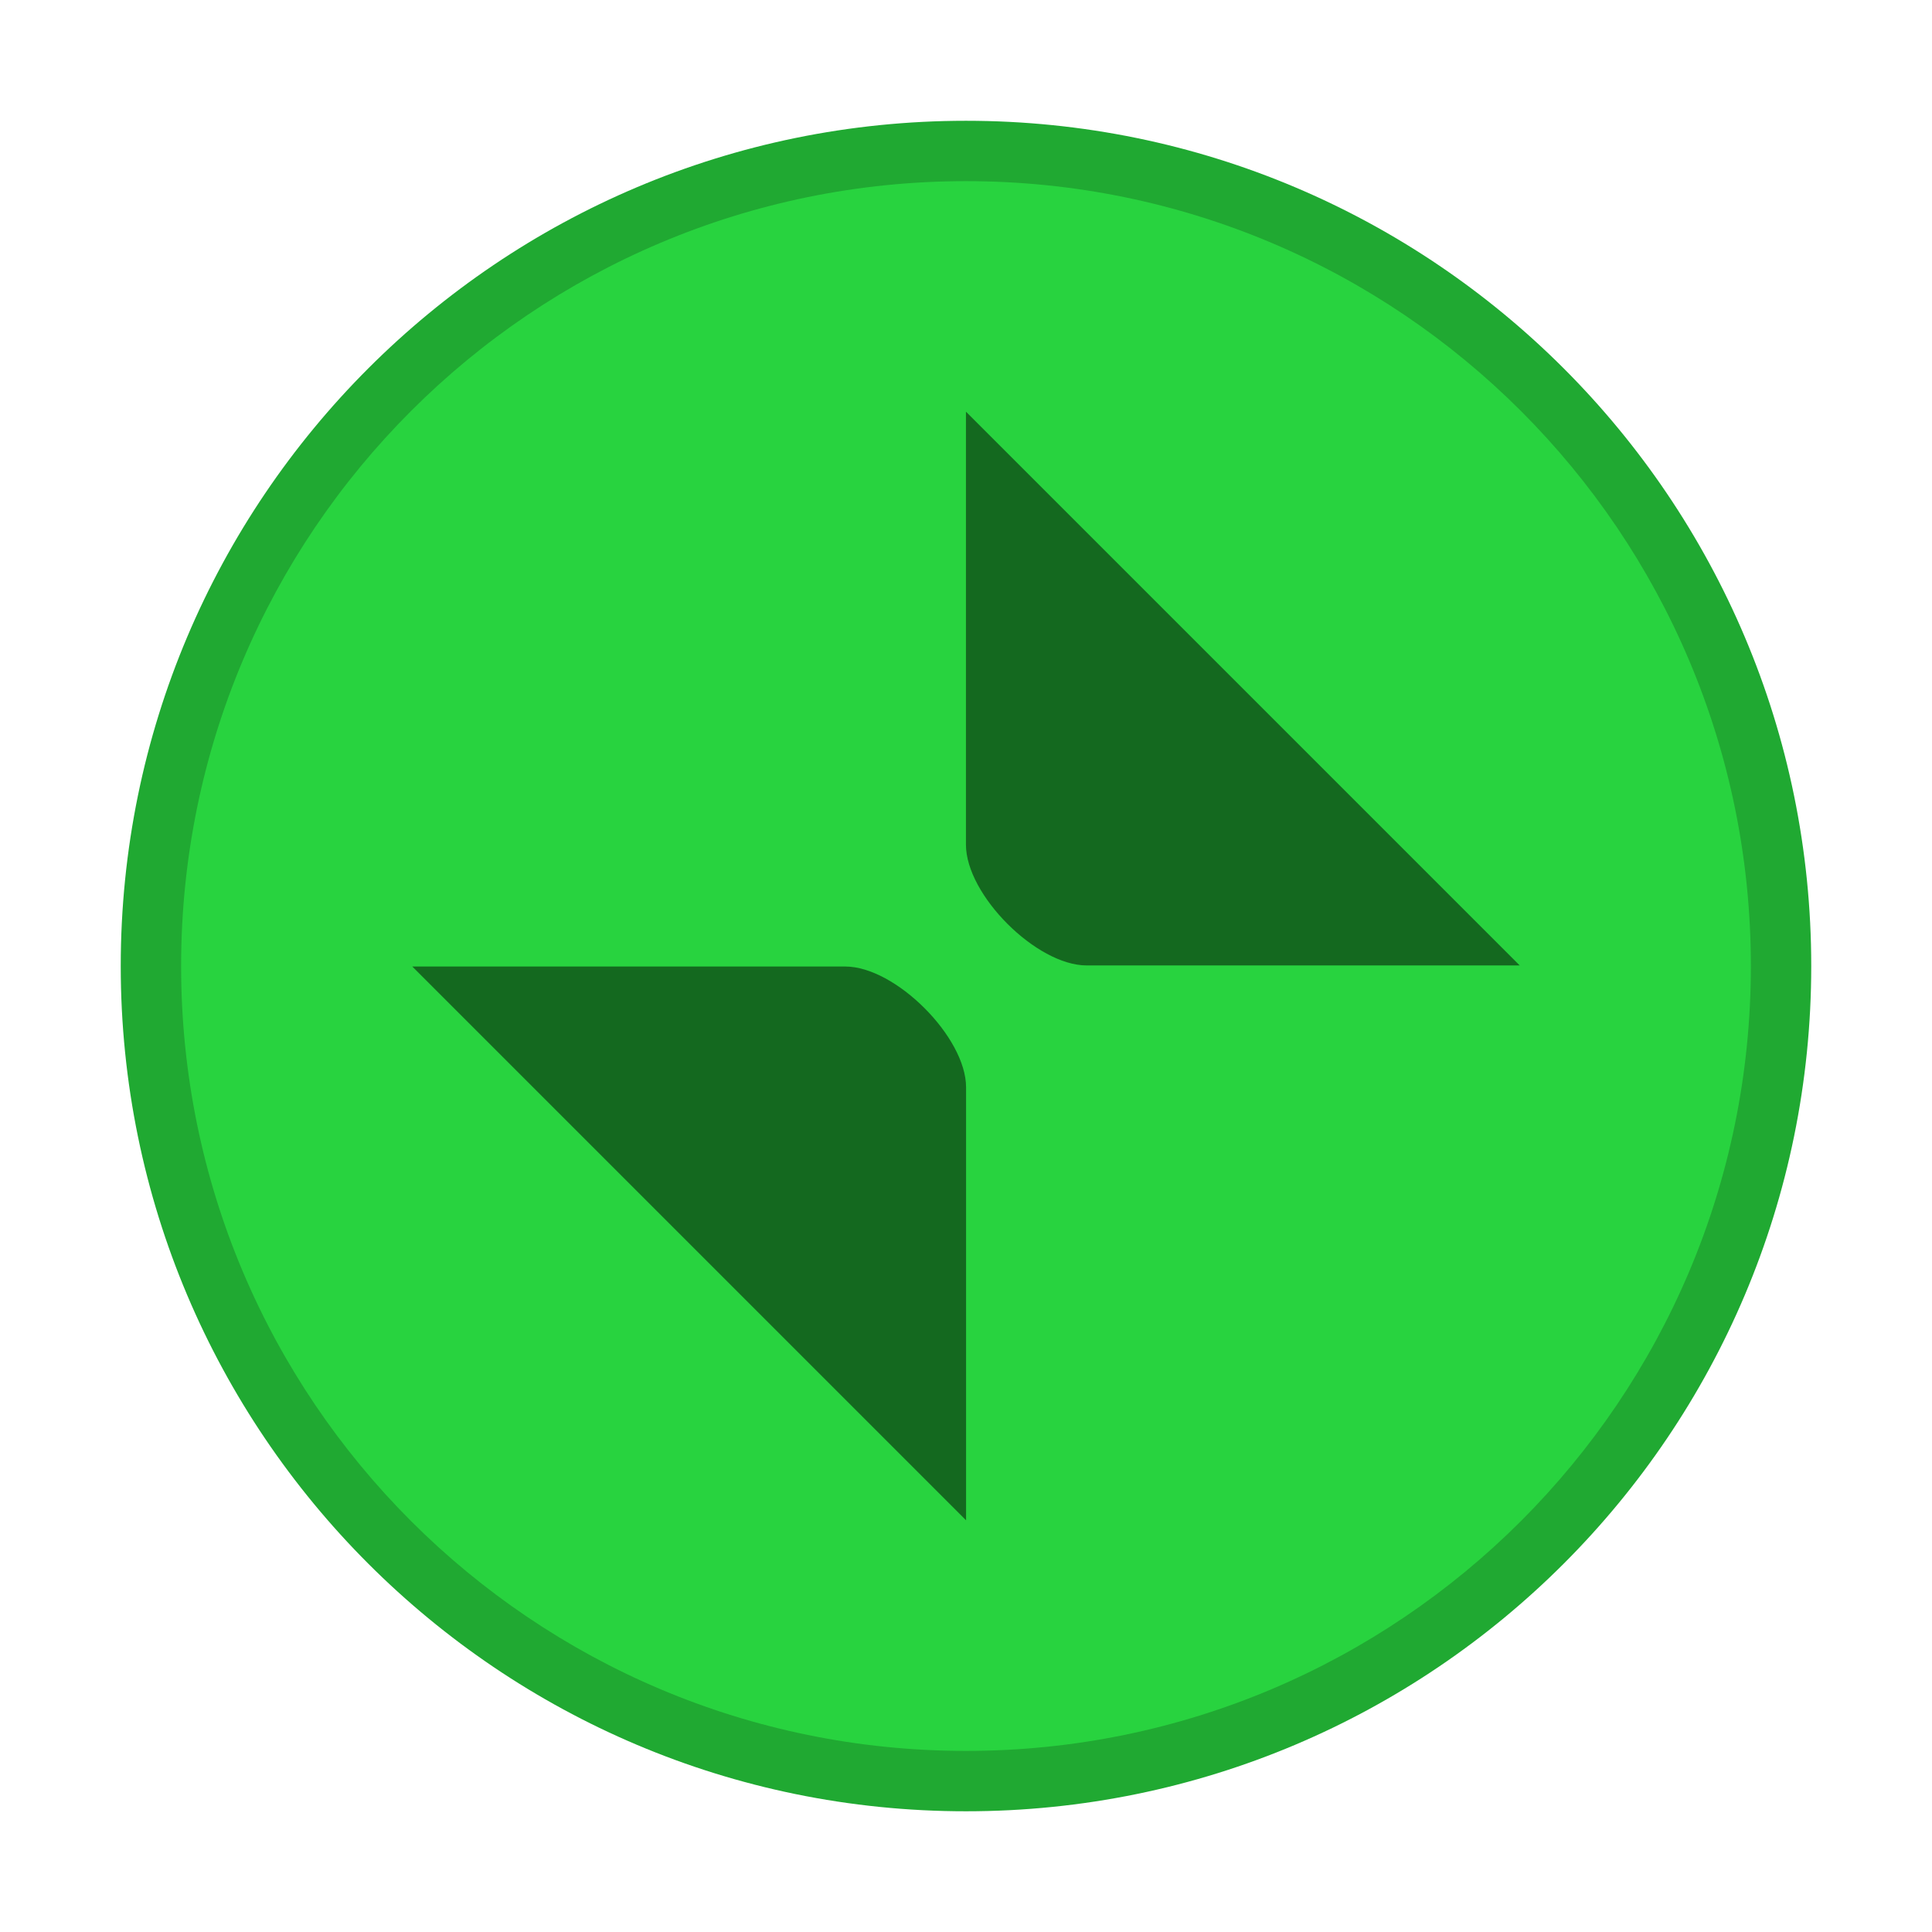
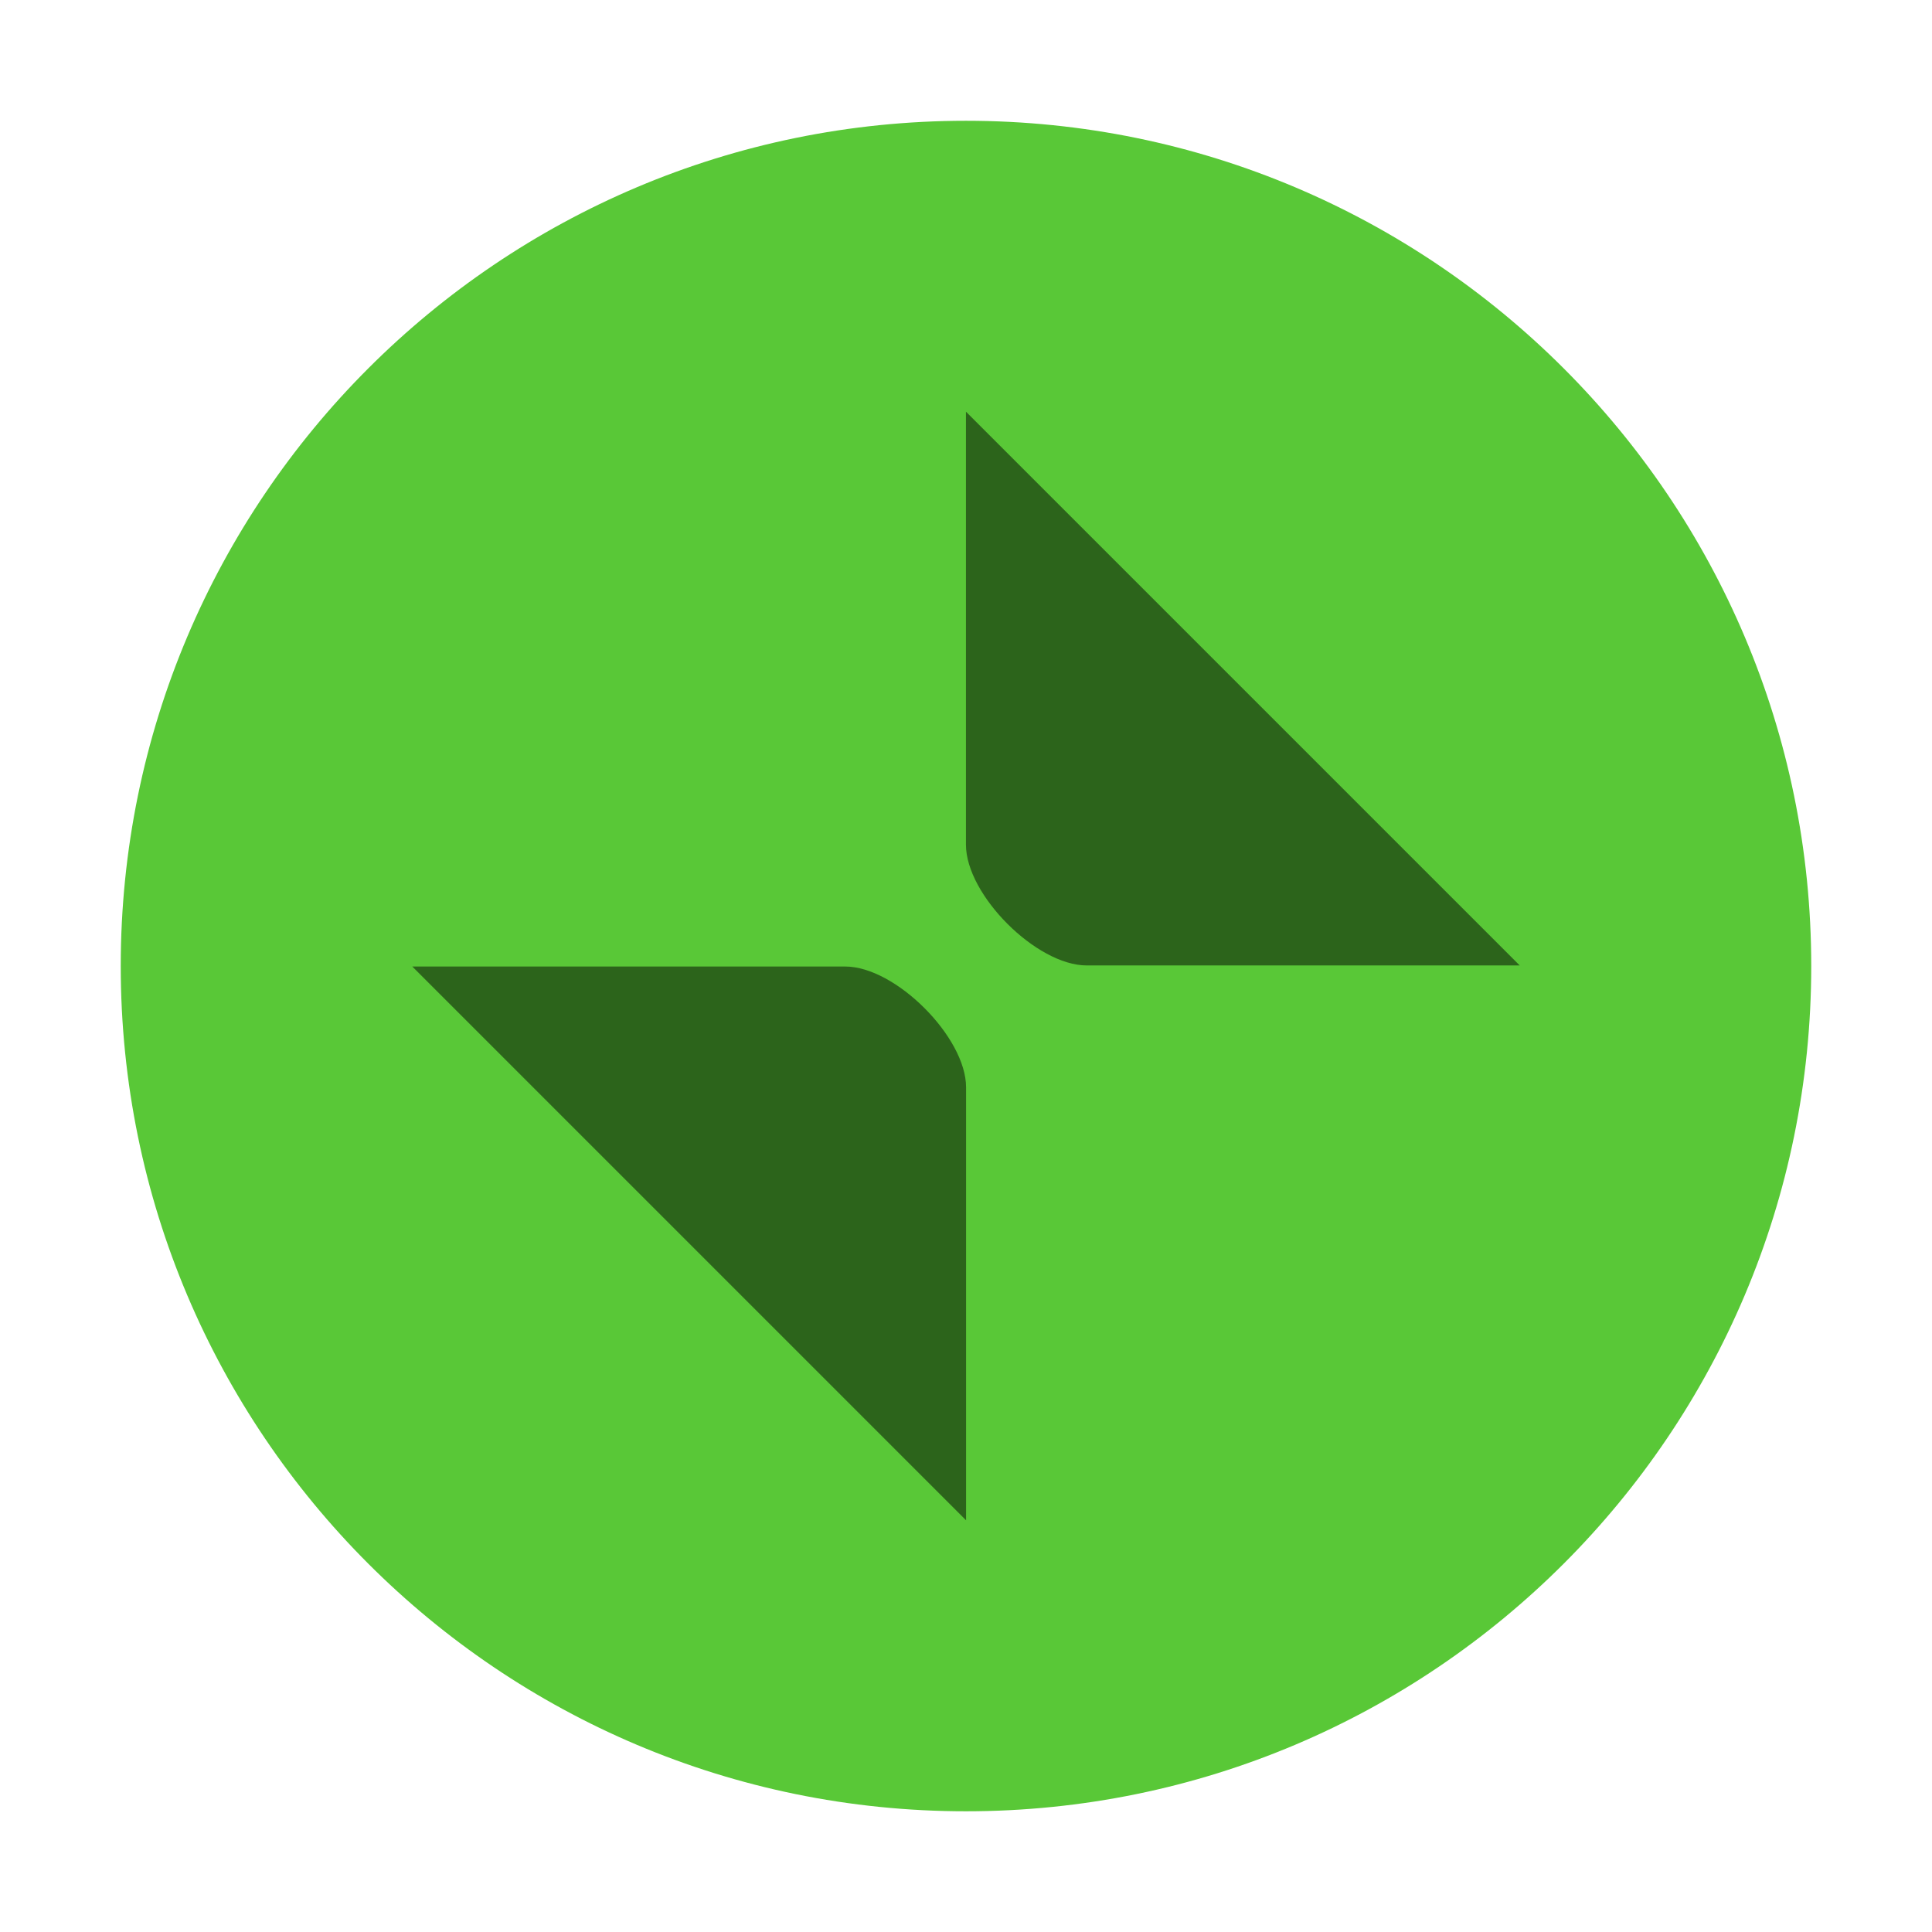
<svg xmlns="http://www.w3.org/2000/svg" viewBox="0 0 50 50" version="1.2" baseProfile="tiny">
  <defs>
</defs>
  <g fill="none" stroke="black" stroke-width="1" fill-rule="evenodd" stroke-linecap="square" stroke-linejoin="bevel">
-     <g fill="#000000" fill-opacity="1" stroke="none" transform="matrix(3.125,0,0,3.125,-978.125,676.993)" font-family="Noto Sans" font-size="10" font-weight="400" font-style="normal" opacity="0">
-       <rect x="313" y="-216.638" width="16" height="16" />
+     <g fill="#000000" fill-opacity="1" stroke="none" transform="matrix(3.125,0,0,3.125,-978.125,676.993)" font-family="SF Pro Display" font-size="10" font-weight="400" font-style="normal" opacity="0">
+       <path vector-effect="none" fill-rule="evenodd" d="M313,-216.638 C313,-216.638 313,-216.638 313,-216.638 L329,-216.638 C329,-216.638 329,-216.638 329,-216.638 L329,-200.638 C329,-200.638 329,-200.638 329,-200.638 L313,-200.638 C313,-200.638 313,-200.638 313,-200.638 L313,-216.638" />
    </g>
-     <g fill="#20a932" fill-opacity="1" stroke="none" transform="matrix(3.125,0,0,3.125,-994.444,704.432)" font-family="Noto Sans" font-size="10" font-weight="400" font-style="normal">
+     <g fill="#59c837" fill-opacity="1" stroke="none" transform="matrix(3.125,0,0,3.125,-994.444,704.432)" font-family="SF Pro Display" font-size="10" font-weight="400" font-style="normal">
      <path vector-effect="none" fill-rule="evenodd" d="M326.222,-210.418 C330.088,-210.418 333.222,-213.552 333.222,-217.418 C333.222,-221.284 330.088,-224.418 326.222,-224.418 C322.356,-224.418 319.222,-221.284 319.222,-217.418 C319.222,-213.552 322.356,-210.418 326.222,-210.418 " />
    </g>
-     <g fill="#28d33f" fill-opacity="1" stroke="none" transform="matrix(3.125,0,0,3.125,-994.444,704.432)" font-family="Noto Sans" font-size="10" font-weight="400" font-style="normal">
-       <path vector-effect="none" fill-rule="evenodd" d="M326.222,-210.918 C329.812,-210.918 332.722,-213.828 332.722,-217.418 C332.722,-221.008 329.812,-223.918 326.222,-223.918 C322.632,-223.918 319.722,-221.008 319.722,-217.418 C319.722,-213.828 322.632,-210.918 326.222,-210.918 " />
-     </g>
-     <g fill="#000000" fill-opacity="1" stroke="none" transform="matrix(3.125,0,0,3.125,-994.42,704.673)" font-family="Noto Sans" font-size="10" font-weight="400" font-style="normal" opacity="0.5">
+     <g fill="#000000" fill-opacity="1" stroke="none" transform="matrix(3.125,0,0,3.125,-994.42,704.673)" font-family="SF Pro Display" font-size="10" font-weight="400" font-style="normal" opacity="0.5">
      <path vector-effect="none" fill-rule="nonzero" d="M326.214,-222.086 L326.214,-218.5 C326.214,-218.084 326.798,-217.5 327.214,-217.5 L330.8,-217.5 L326.214,-222.086" />
    </g>
-     <g fill="#000000" fill-opacity="1" stroke="none" transform="matrix(3.125,0,0,3.125,-994.42,704.673)" font-family="Noto Sans" font-size="10" font-weight="400" font-style="normal" opacity="0.5">
+     <g fill="#000000" fill-opacity="1" stroke="none" transform="matrix(3.125,0,0,3.125,-994.42,704.673)" font-family="SF Pro Display" font-size="10" font-weight="400" font-style="normal" opacity="0.5">
      <path vector-effect="none" fill-rule="nonzero" d="M326.215,-212.905 L326.215,-216.491 C326.215,-216.906 325.63,-217.491 325.215,-217.491 L321.629,-217.491 L326.215,-212.905" />
    </g>
-     <g fill="none" stroke="#000000" stroke-opacity="1" stroke-width="1" stroke-linecap="square" stroke-linejoin="bevel" transform="matrix(1,0,0,1,0,0)" font-family="Noto Sans" font-size="10" font-weight="400" font-style="normal">
+     <g fill="none" stroke="#000000" stroke-opacity="1" stroke-width="1" stroke-linecap="square" stroke-linejoin="bevel" transform="matrix(1,0,0,1,0,0)" font-family="SF Pro Display" font-size="10" font-weight="400" font-style="normal">
</g>
  </g>
</svg>
